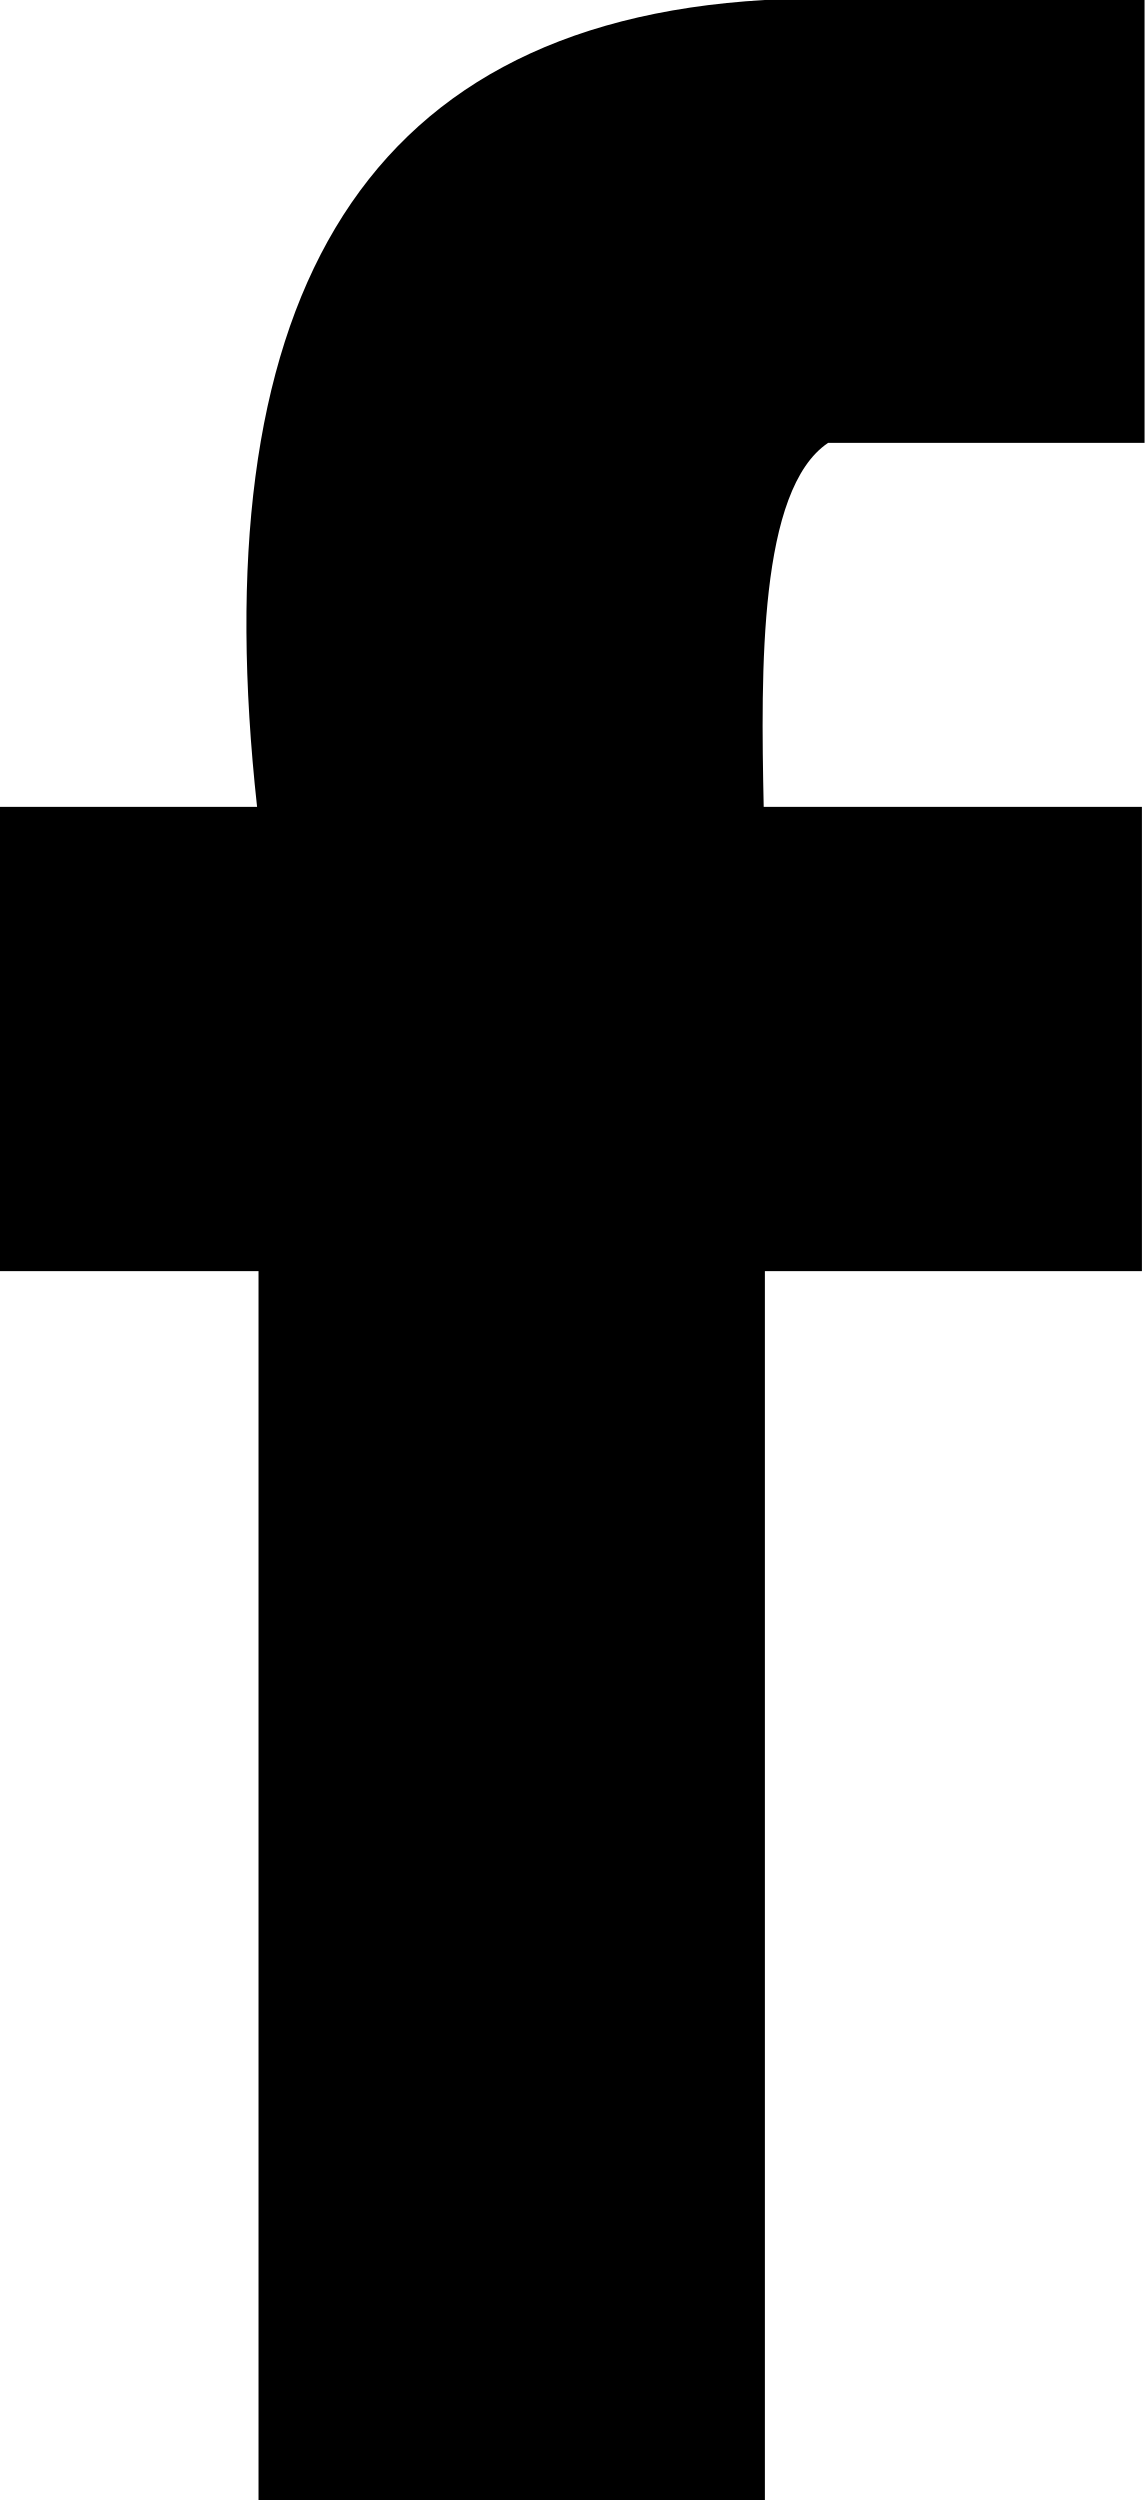
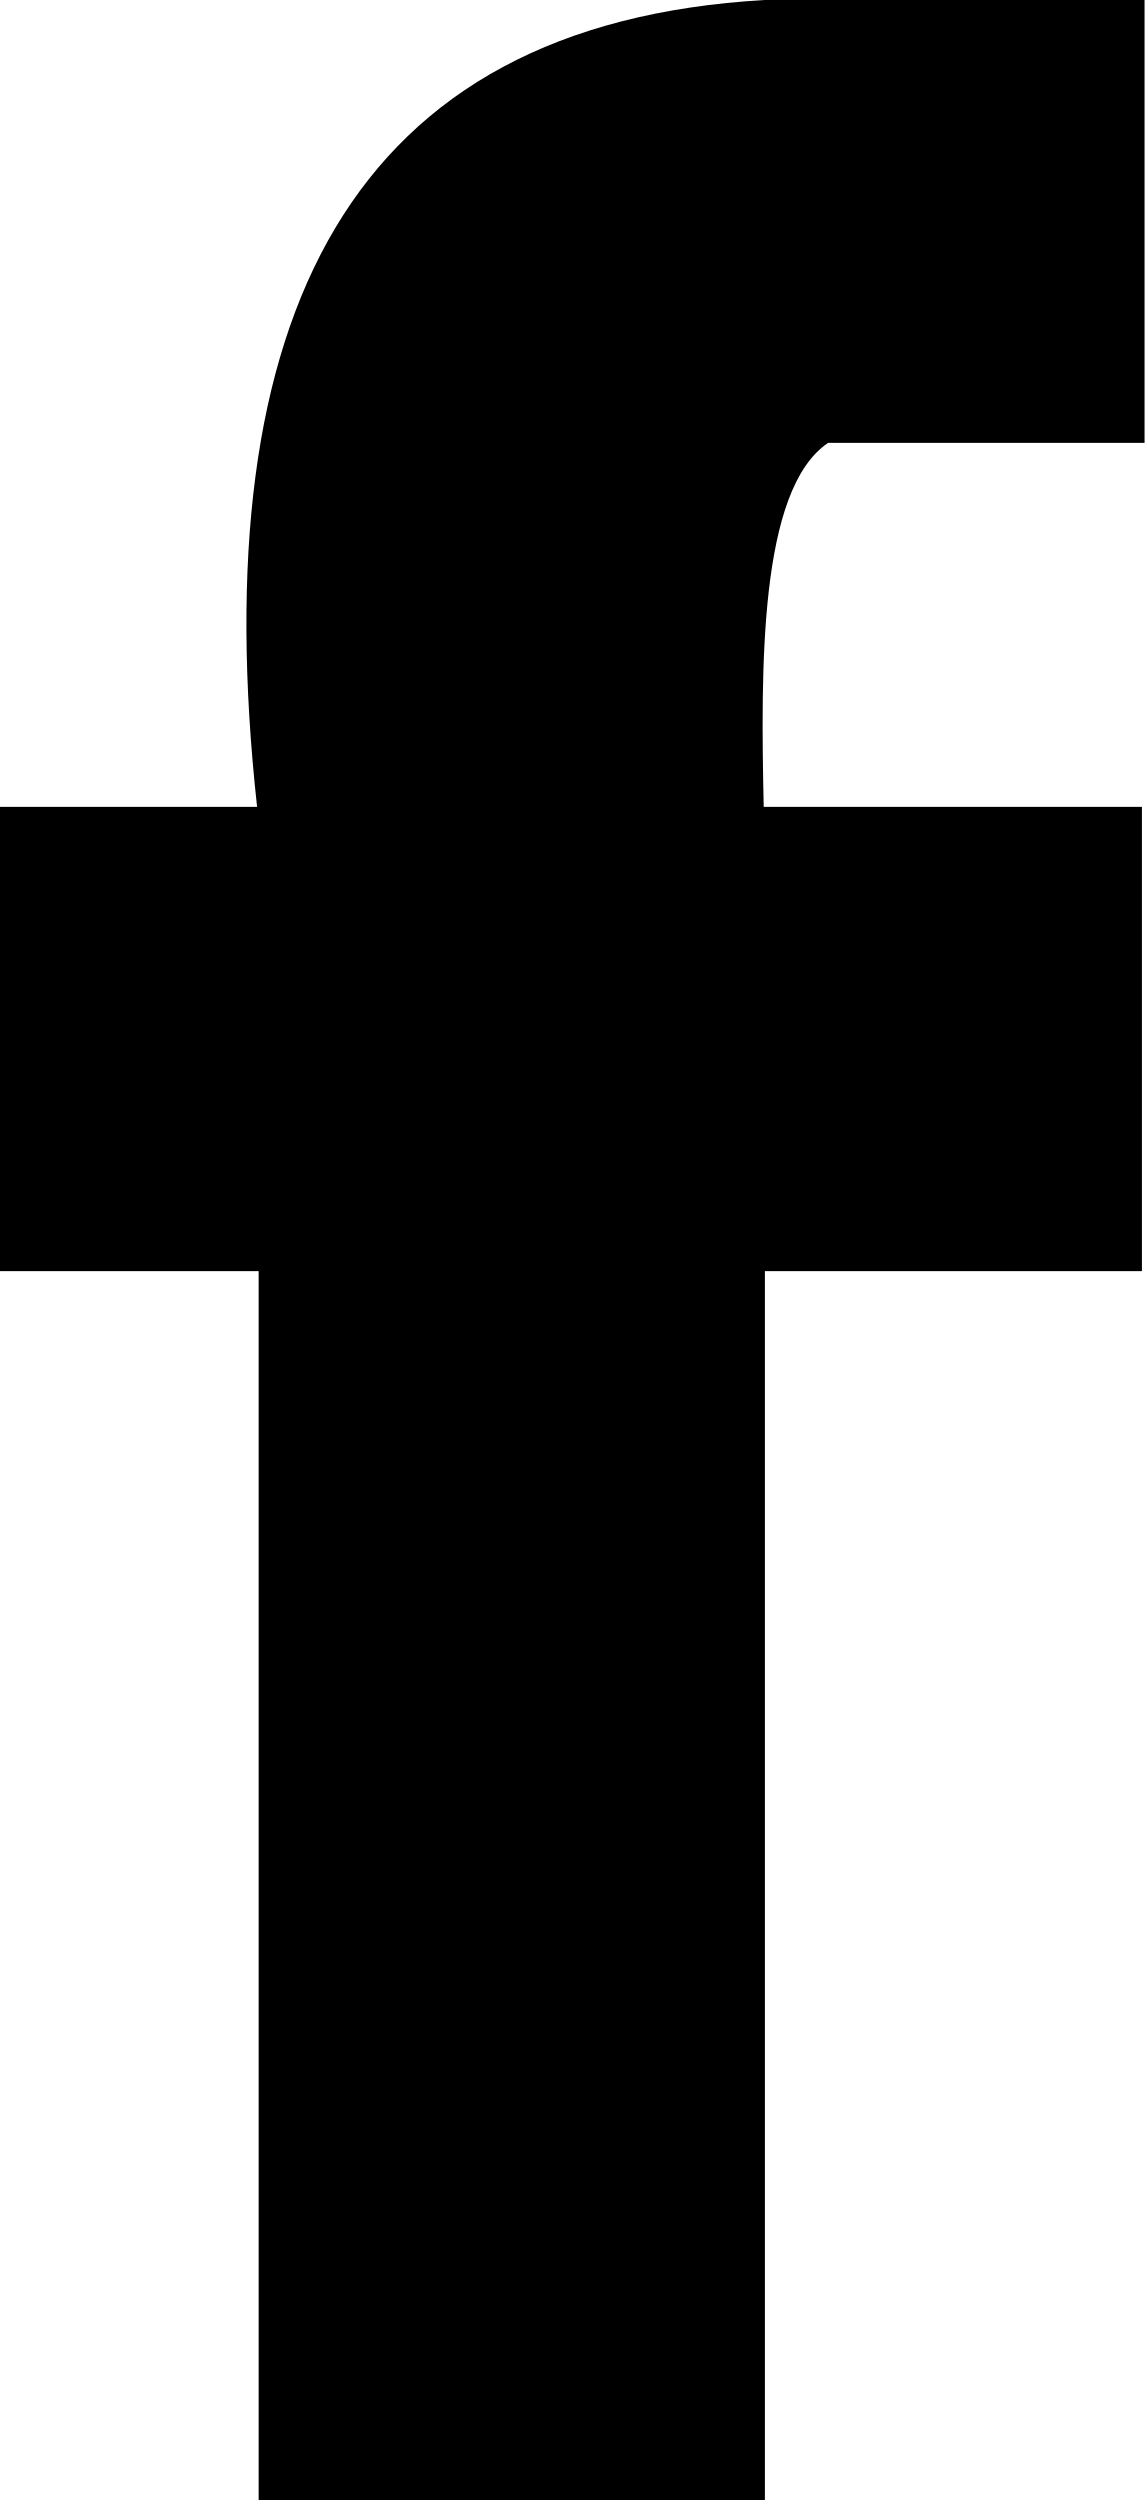
- <svg xmlns="http://www.w3.org/2000/svg" version="1.0" id="Layer_1" x="0px" y="0px" width="8.672px" height="18.944px" viewBox="0 0 8.672 18.944" enable-background="new 0 0 8.672 18.944" xml:space="preserve">
-   <path d="M6.275,3.356c0.799,0,1.599,0,2.398,0c0-1.119,0-2.237,0-3.356c-0.959,0-1.92,0-2.878,0C2.656,0.181,1.54,2.387,1.948,6.114 H0v3.518h1.959c0,3.104,0,6.208,0,9.312c1.279,0,2.559,0,3.837,0c0-3.104,0-6.208,0-9.312h2.857V6.114H5.787 C5.765,5.069,5.75,3.709,6.275,3.356z" />
+ <svg xmlns="http://www.w3.org/2000/svg" version="1" width="8.672" height="18.944" viewBox="0 0 8.672 18.944">
+   <path d="M6.275 3.356h2.398V0H5.795C2.655.18 1.54 2.387 1.948 6.114H0v3.518h1.96v9.312h3.836V9.632h2.857V6.114H5.787c-.022-1.045-.037-2.405.488-2.758z" />
</svg>
